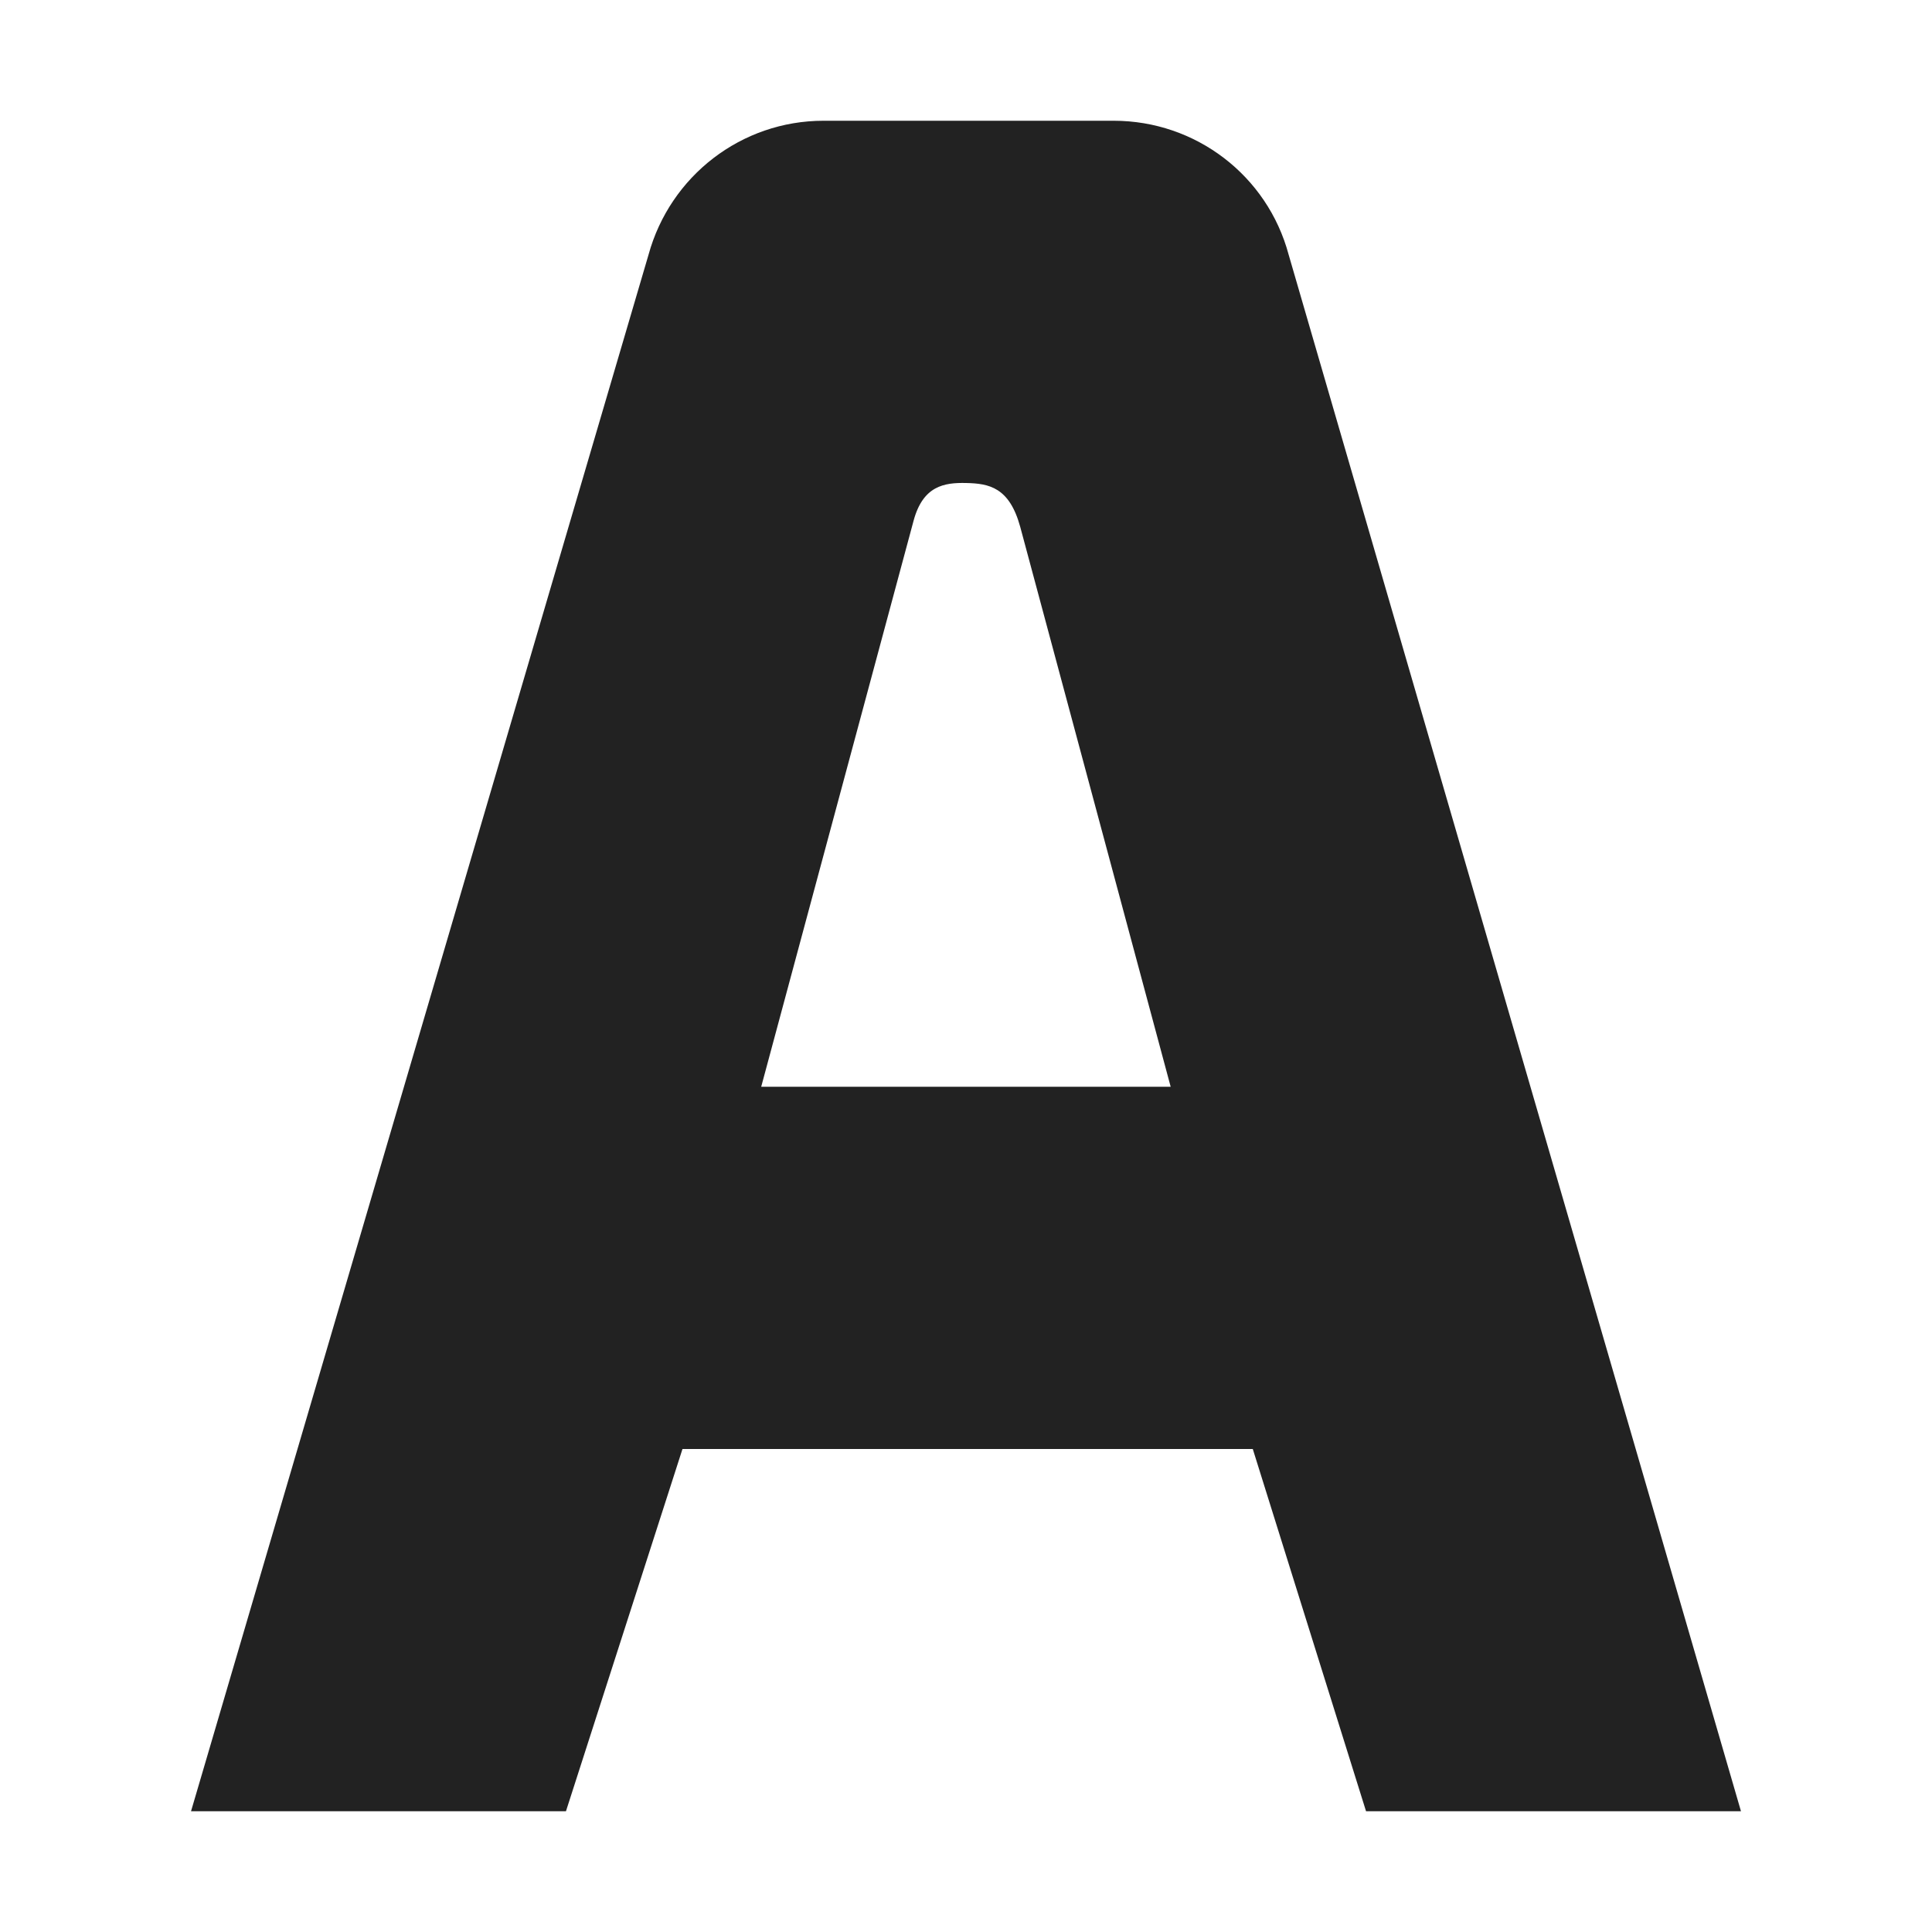
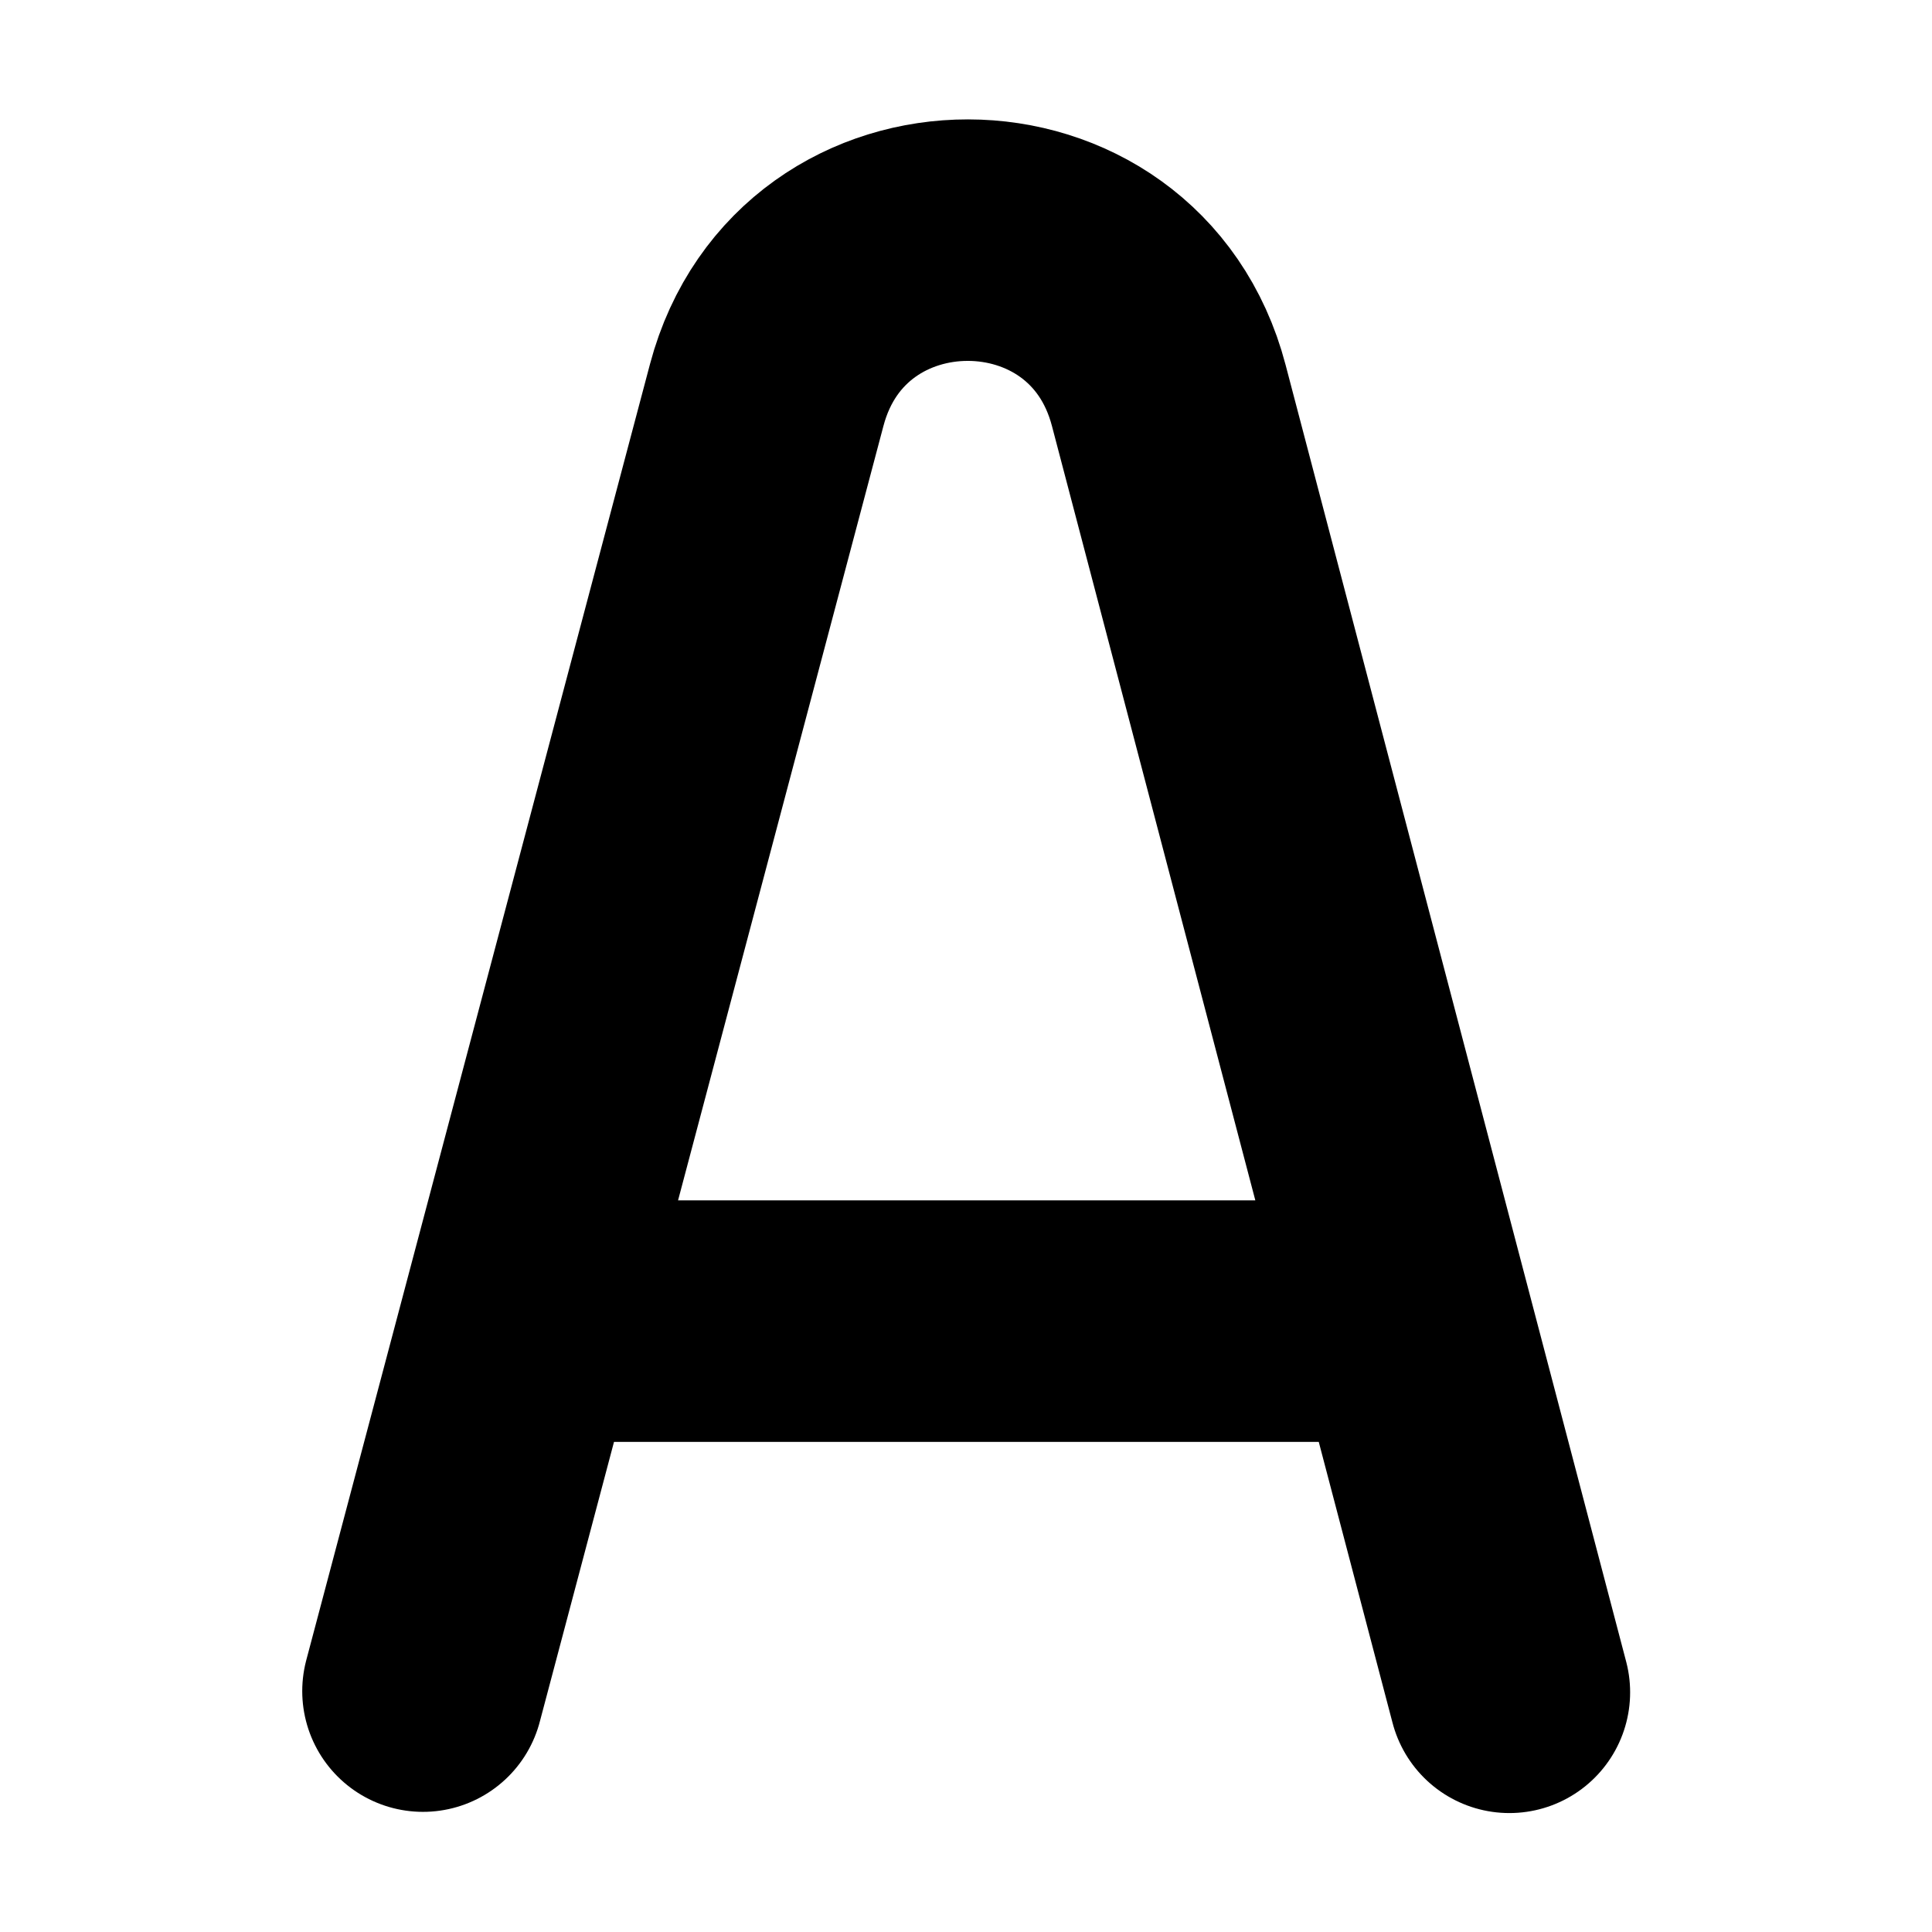
- <svg xmlns="http://www.w3.org/2000/svg" height="16px" viewBox="0 0 16 16" width="16px">
-   <path d="m 6.82 1 c -0.68 0 -1.27 0.457 -1.449 1.109 l -3.789 12.891 h 3.105 l 0.965 -3 h 4.723 l 0.938 3 h 3.105 l -3.746 -12.891 c -0.176 -0.656 -0.77 -1.109 -1.449 -1.109 z m 1.18 3 c 0.191 0.004 0.359 0.035 0.449 0.363 l 1.246 4.637 h -3.391 l 1.262 -4.688 c 0.078 -0.289 0.254 -0.316 0.434 -0.312 z m 0 0" fill="#222222" />
+ <svg xmlns="http://www.w3.org/2000/svg" xmlns:ns1="https://www.gtk.org/grappa" ns1:rendering="symbolic" ns1:version="1" ns1:state-names="outline empty" ns1:state="0" width="16" height="16">
+   <path id="path0" class="transparent-fill foreground-stroke" fill="none" fill-opacity="1" fill-rule="nonzero" stroke="rgb(0,0,0)" stroke-opacity="1" stroke-width="2" stroke-linecap="round" stroke-linejoin="round" stroke-miterlimit="4" d="M 4.323 10.941 L 11.688 10.941 M 12.5 14.015 L 9.679 3.274 C 9.23 1.562, 6.804 1.56, 6.35 3.27 L 3.503 14.005" ns1:states="outline" ns1:stroke="foreground" ns1:stroke-minwidth="25%" ns1:stroke-maxwidth="150%">
+   </path>
</svg>
